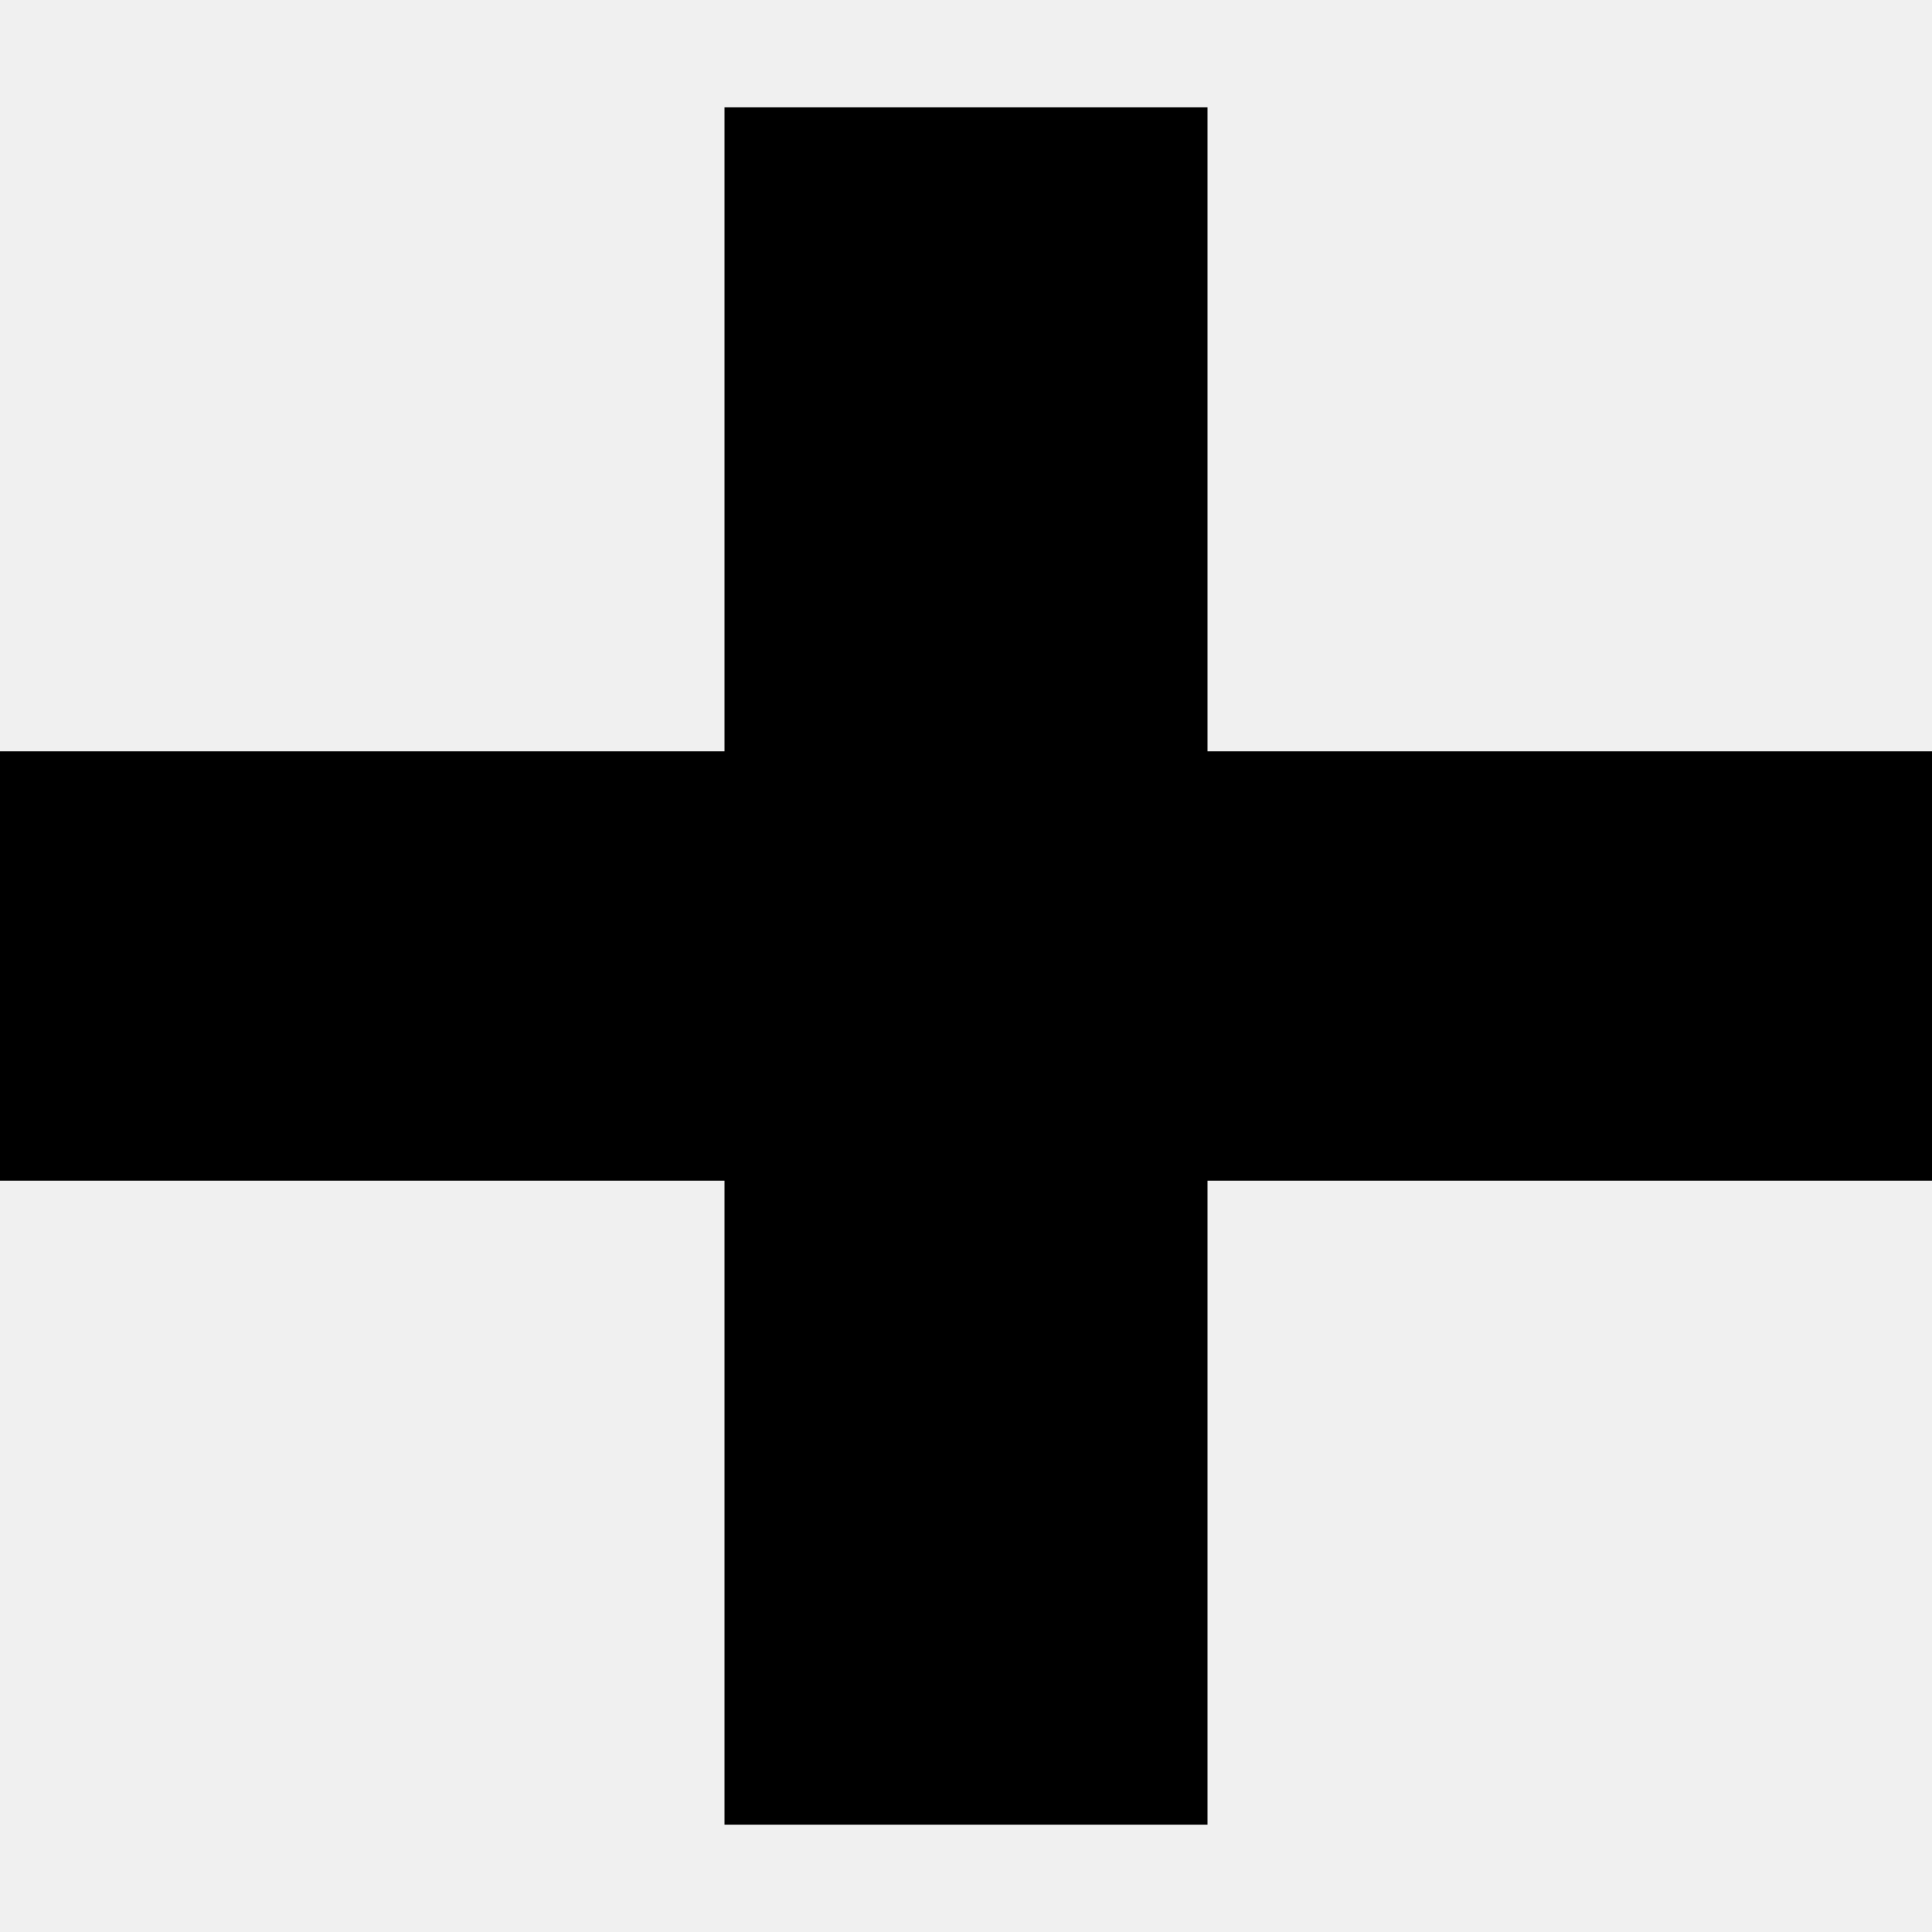
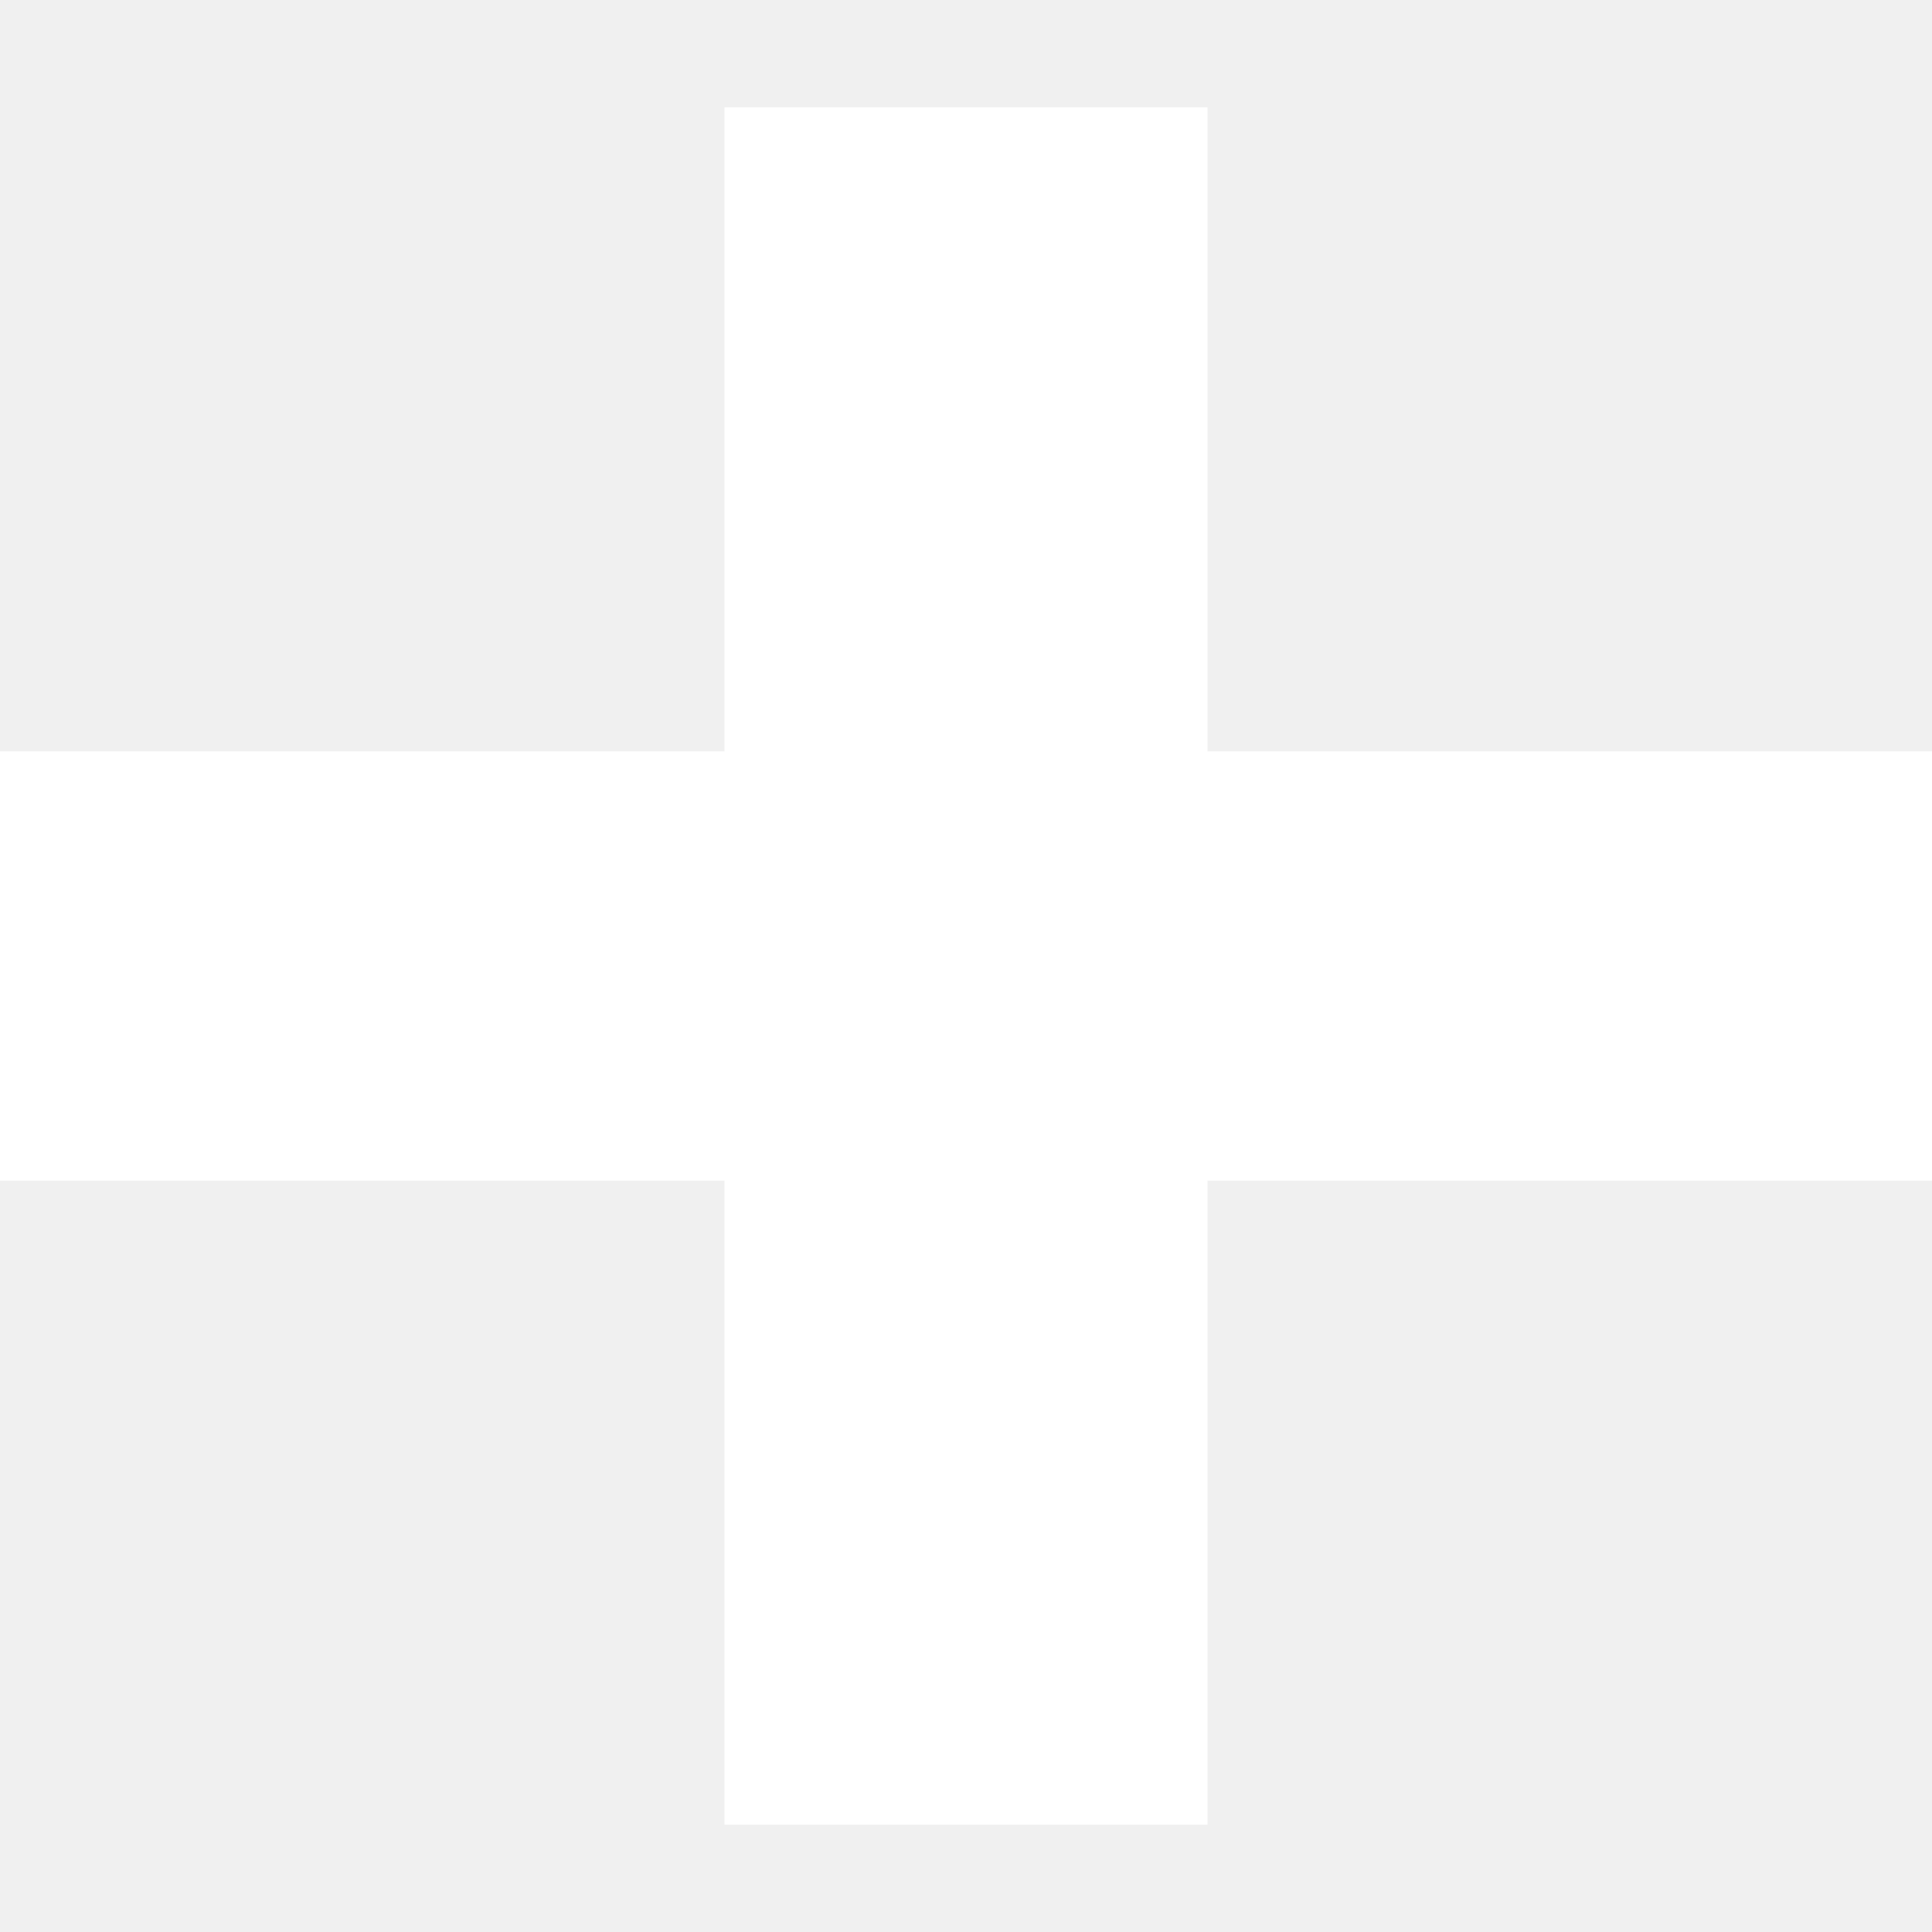
- <svg xmlns="http://www.w3.org/2000/svg" width="800px" height="800px" viewBox="0 -0.5 9 9" version="1.1">
-   <defs>
- 
- </defs>
-   <g id="Page-1" stroke="none" stroke-width="1" fill="none" fill-rule="evenodd">
-     <g id="Dribbble-Light-Preview" transform="translate(-345, -206)" fill="#000000">
-       <g id="icons" transform="translate(56, 160)">
-         <polygon id="plus_mini-[#1523]" points="298 49 298 51 294.625 51 294.625 54 292.375 54 292.375 51 289 51 289 49 292.375 49 292.375 46 294.625 46 294.625 49">
- 
- </polygon>
+ <svg xmlns="http://www.w3.org/2000/svg" width="800px" height="800px" viewBox="0 -0.5 9 9" version="1.1" fill="#000000">
+   <g id="SVGRepo_bgCarrier" stroke-width="0" />
+   <g id="SVGRepo_tracerCarrier" stroke-linecap="round" stroke-linejoin="round" />
+   <g id="SVGRepo_iconCarrier">
+     <defs> </defs>
+     <g id="Page-1" stroke="none" stroke-width="1" fill="none" fill-rule="evenodd">
+       <g id="Dribbble-Light-Preview" transform="translate(-345, -206)" fill="#ffffff">
+         <g id="icons" transform="translate(56, 160)">
+           <polygon id="plus_mini-[#1523]" points="298 49 298 51 294.625 51 294.625 54 292.375 54 292.375 51 289 51 289 49 292.375 49 292.375 46 294.625 46 294.625 49"> </polygon>
+         </g>
      </g>
    </g>
  </g>
</svg>
